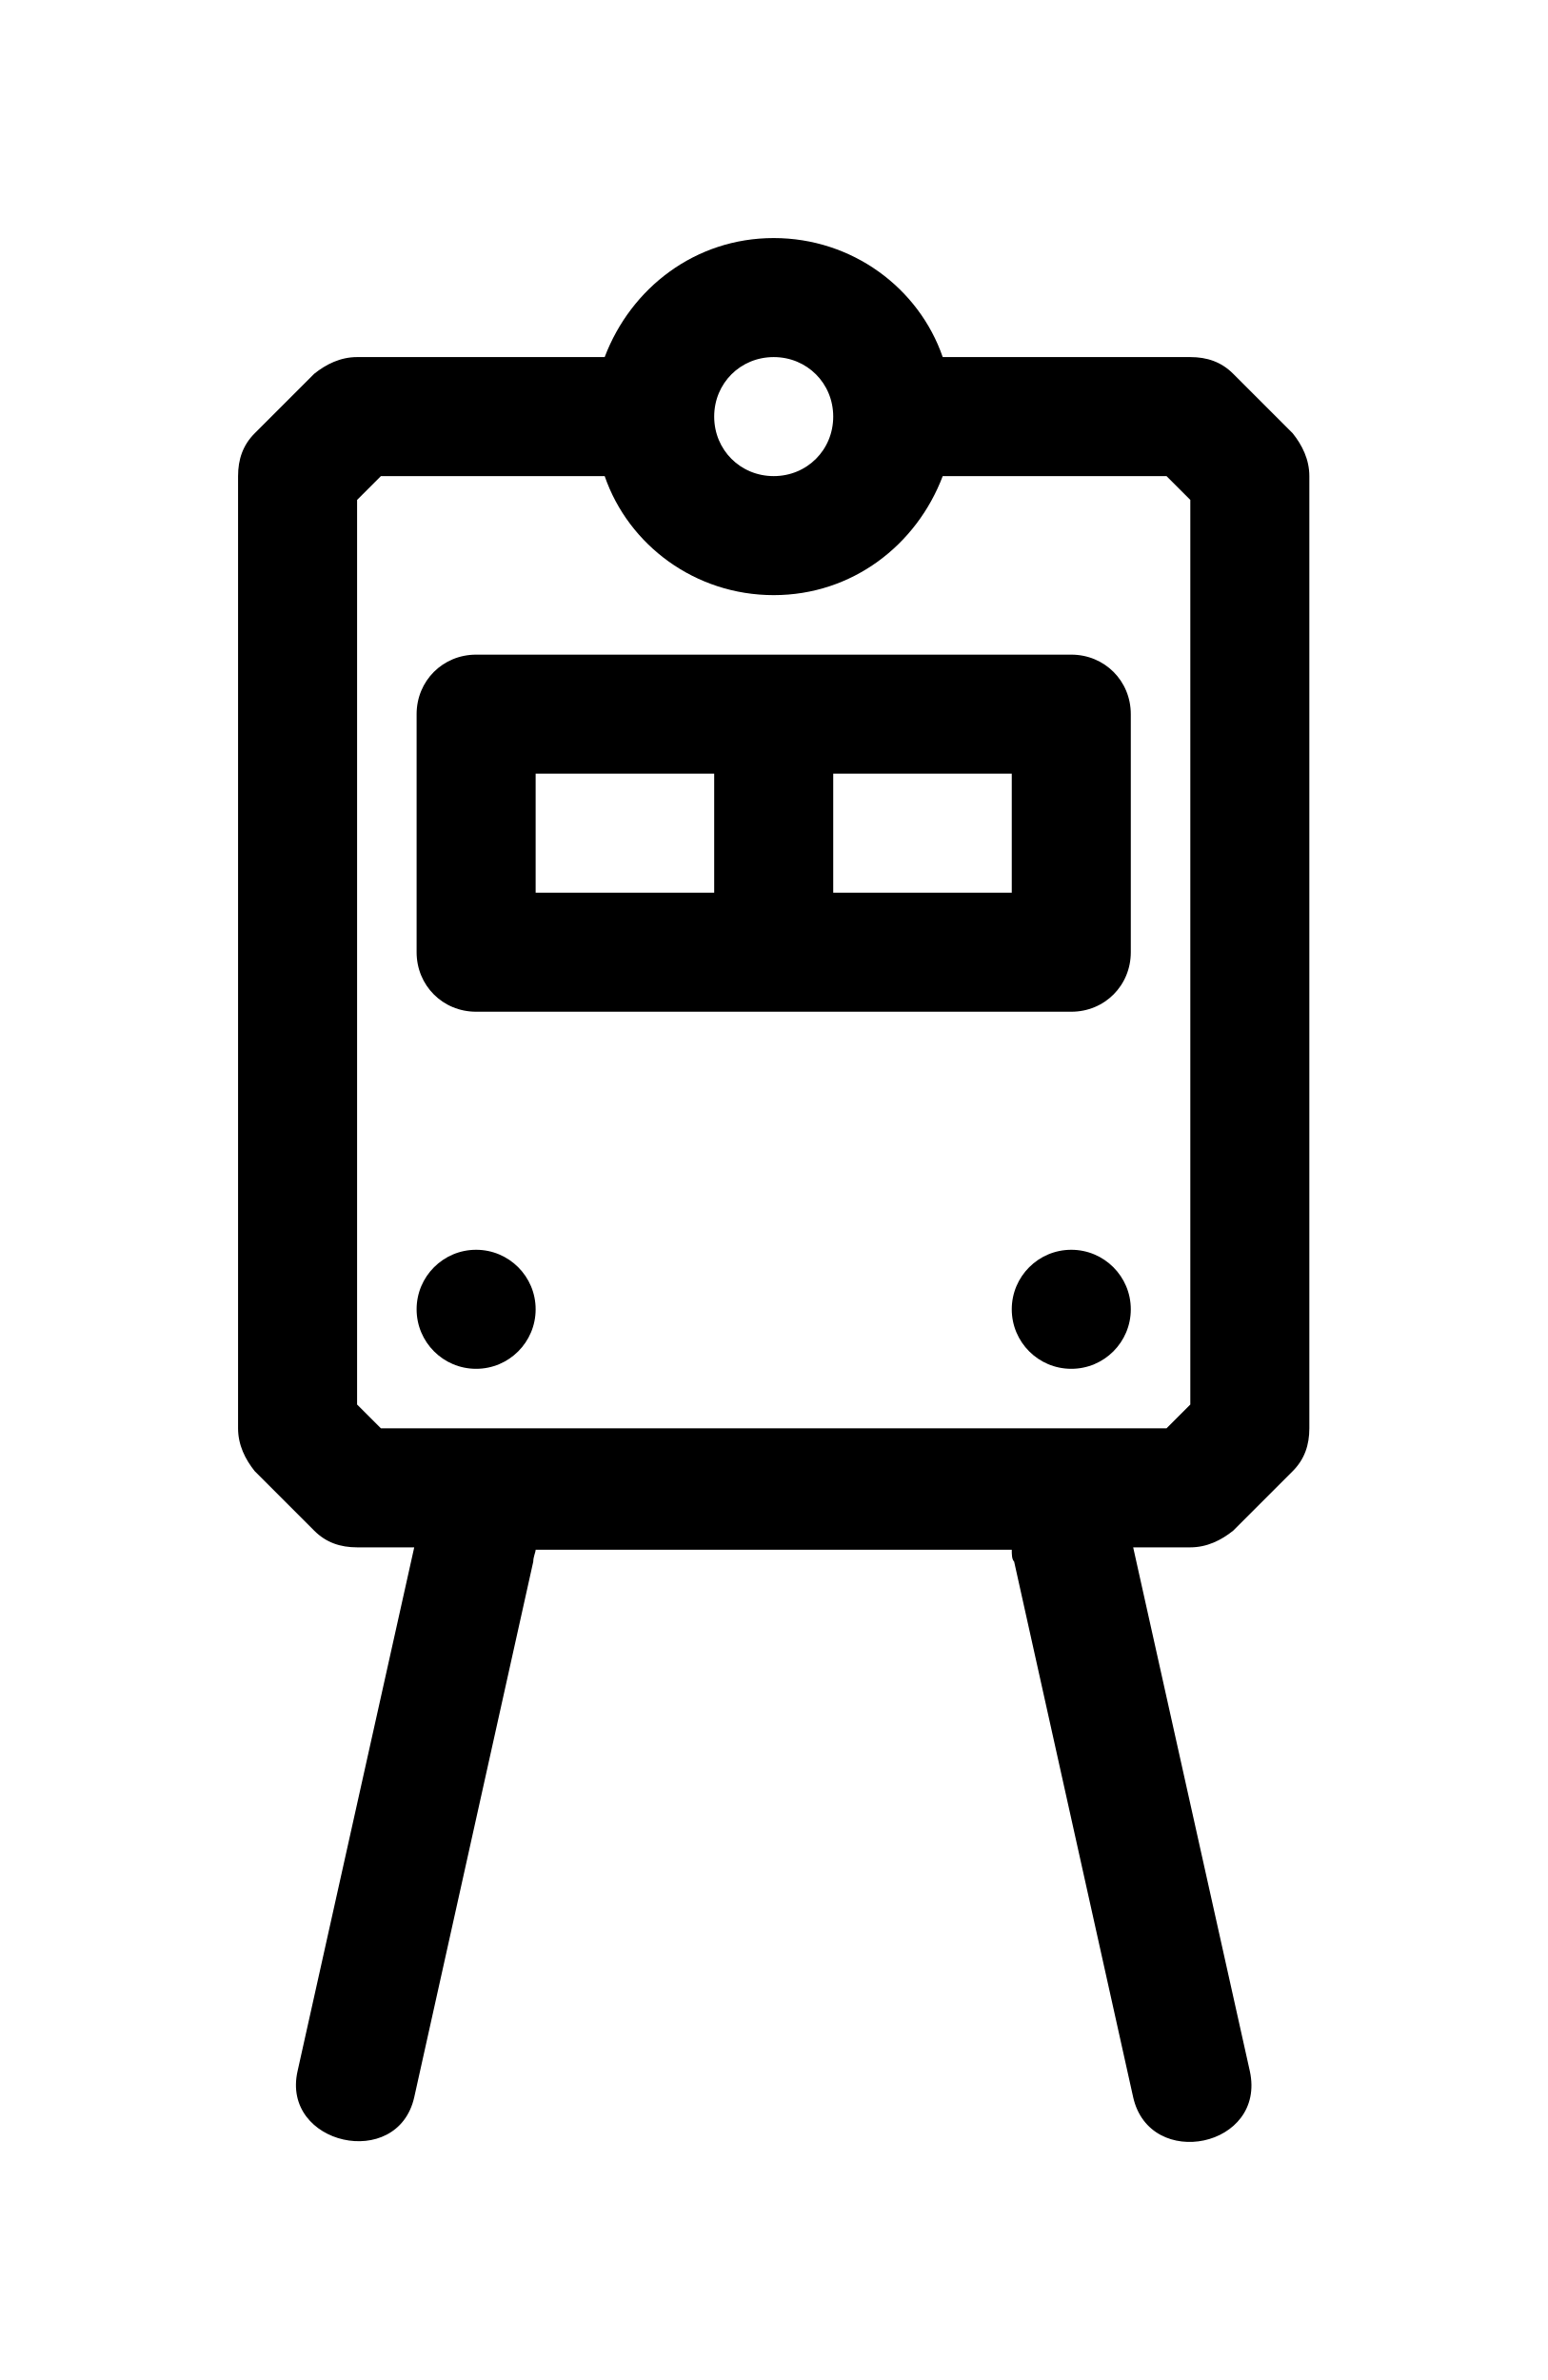
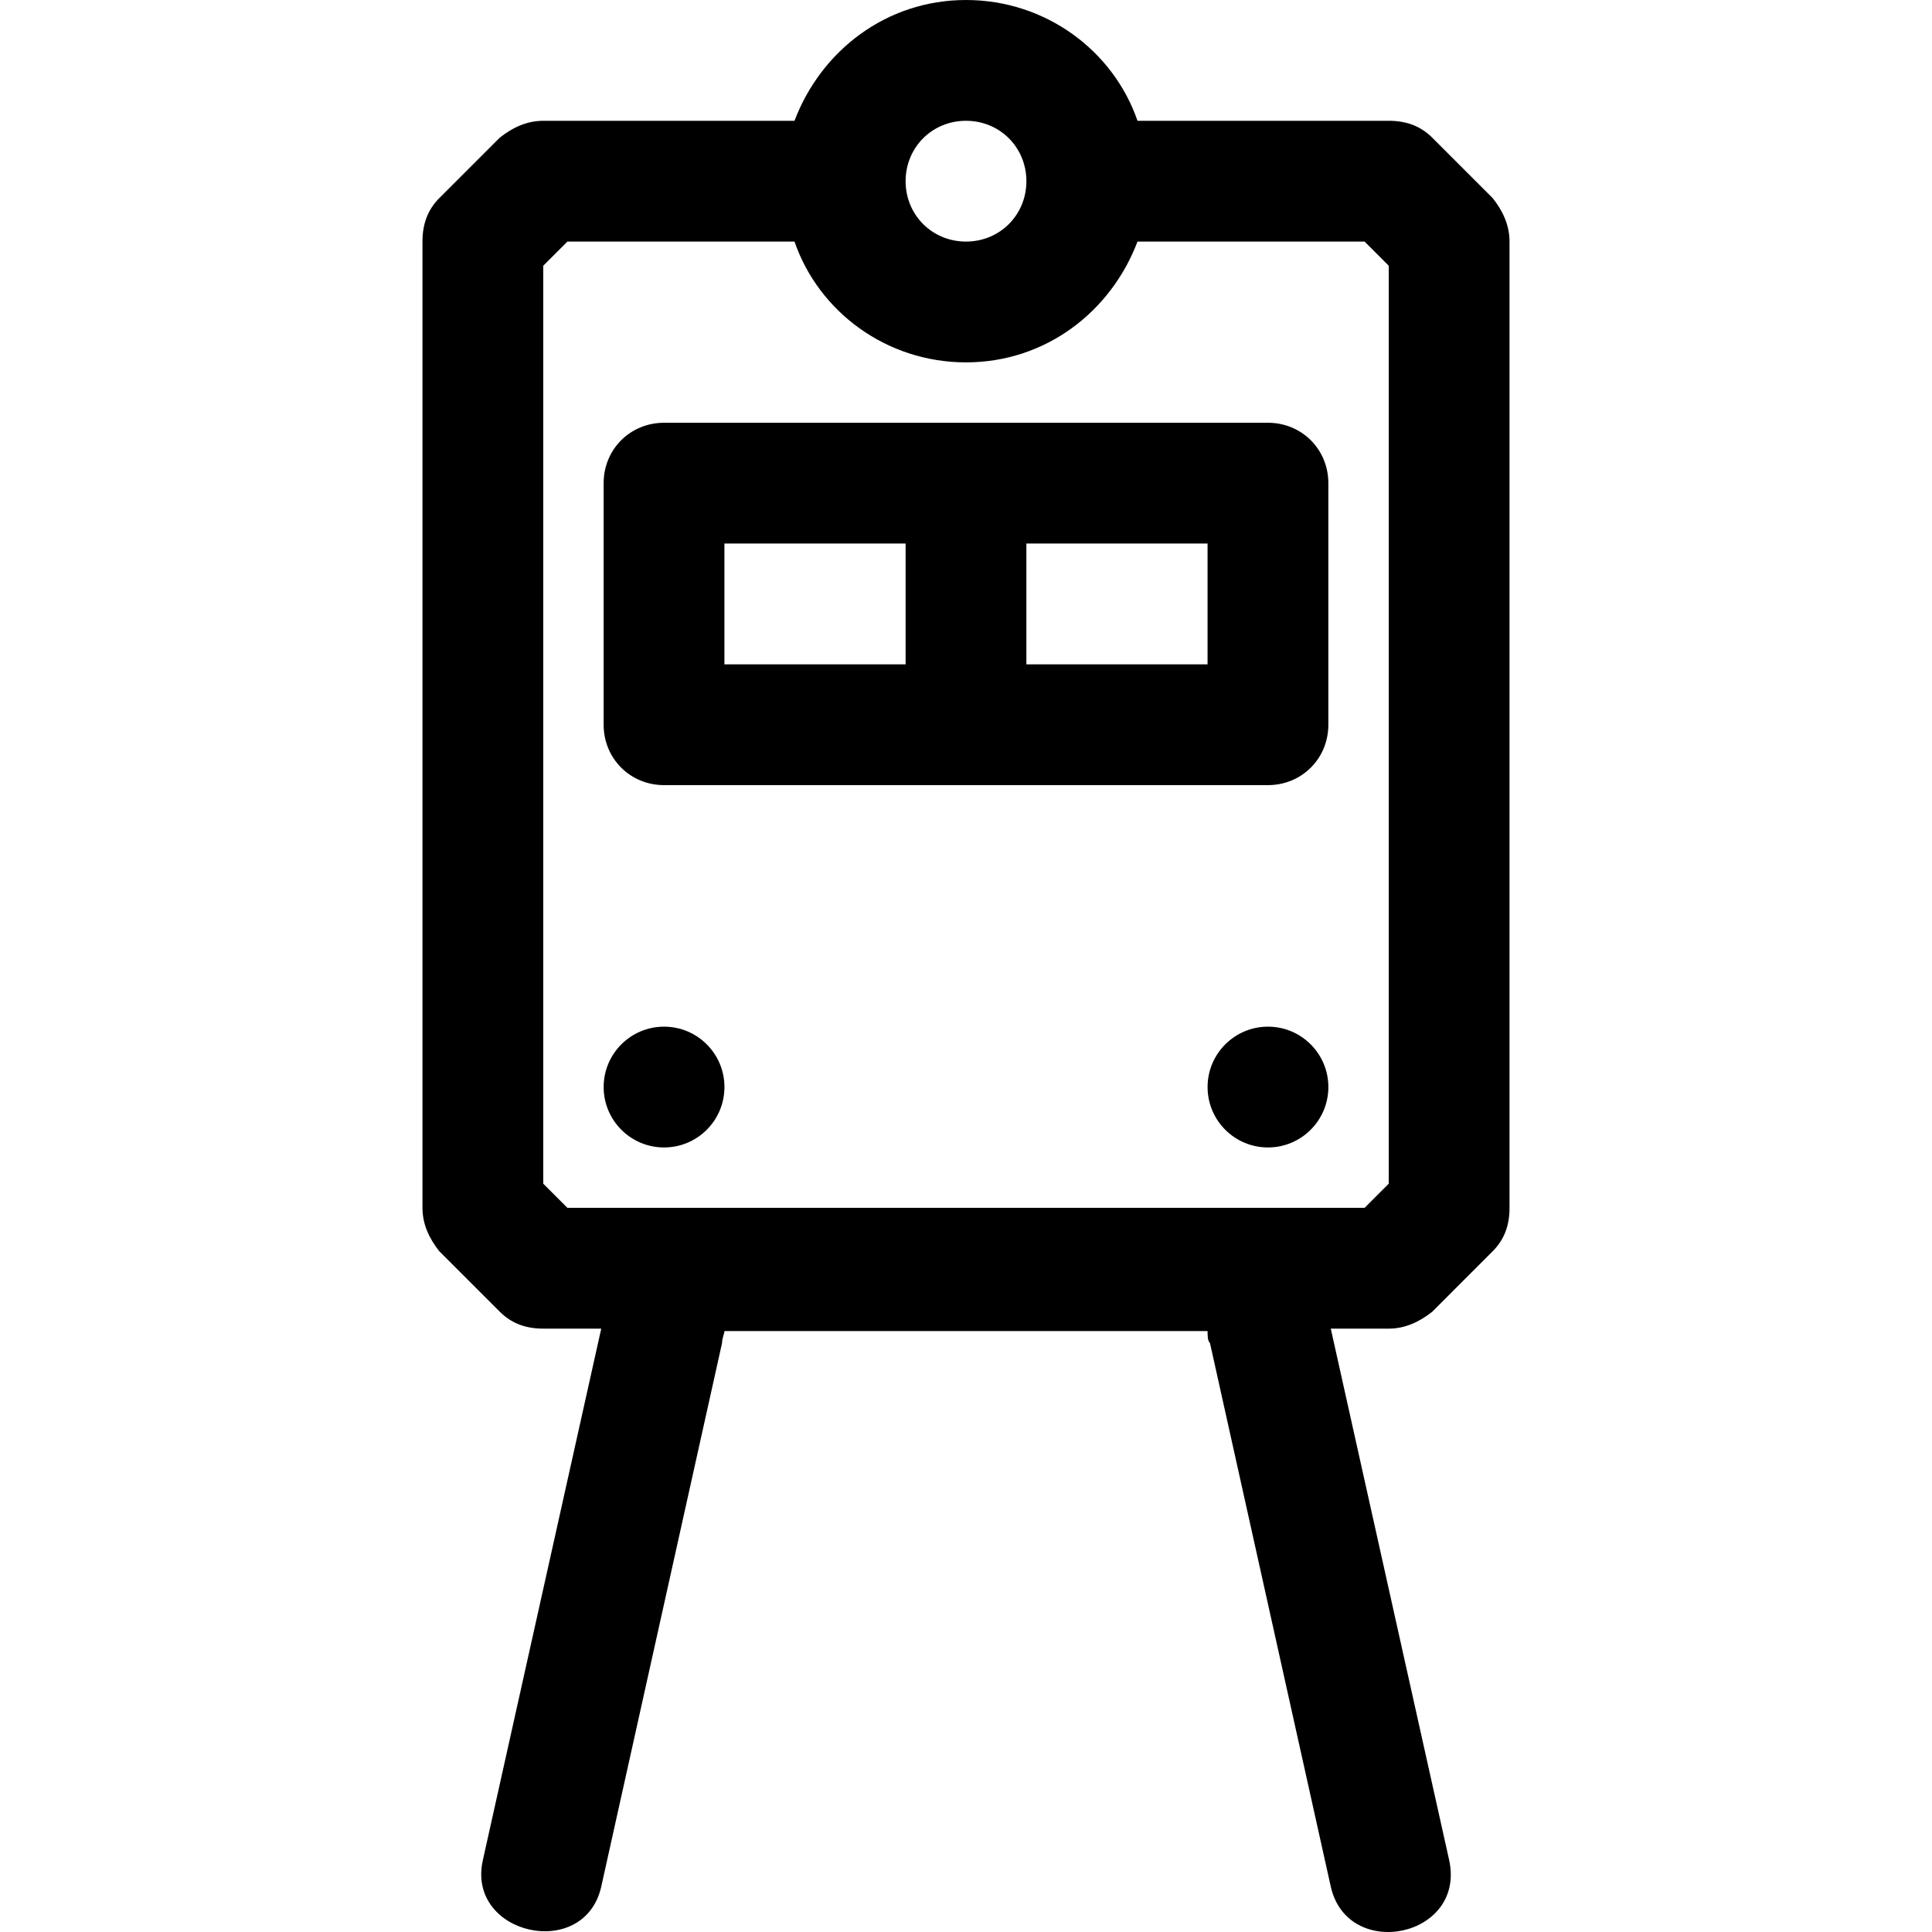
- <svg xmlns="http://www.w3.org/2000/svg" version="1.1" x="0px" y="0px" viewBox="0 0 65 99.977" enable-background="new 0 0 100 100" xml:space="preserve" id="svg2" width="65" height="99.977">
+ <svg xmlns="http://www.w3.org/2000/svg" version="1.1" x="0px" y="0px" viewBox="0 0 100 100" enable-background="new 0 0 100 100" xml:space="preserve" id="svg2" width="100" height="100">
  <defs id="defs18" />
-   <path d="m 13.2,64.3 c 0.5,0.5 1.1,0.7 1.8,0.7 l 2.4,0 -4.9,22 c -0.7,3.1 4.2,4.2 4.9,1.1 l 5,-22.5 c 0,-0.2 0.1,-0.4 0.1,-0.5 l 20,0 c 0,0.2 0,0.4 0.1,0.5 l 5,22.5 c 0.7,3.1 5.6,2.1 4.9,-1.1 L 47.6,65 50,65 c 0.7,0 1.3,-0.3 1.8,-0.7 l 2.5,-2.5 C 54.8,61.3 55,60.7 55,60 l 0,-40 c 0,-0.7 -0.3,-1.3 -0.7,-1.8 L 51.8,15.7 C 51.3,15.2 50.7,15 50,15 l -10.4,0 c -1,-2.9 -3.8,-5 -7.1,-5 -3.3,0 -6,2.1 -7.1,5 L 15,15 c -0.7,0 -1.3,0.3 -1.8,0.7 l -2.5,2.5 C 10.2,18.7 10,19.3 10,20 l 0,40 c 0,0.7 0.3,1.3 0.7,1.8 l 2.5,2.5 z M 32.5,15 C 33.9,15 35,16.1 35,17.5 35,18.9 33.9,20 32.5,20 31.1,20 30,18.9 30,17.5 30,16.1 31.1,15 32.5,15 Z m -17.5,6 1,-1 9.4,0 c 1,2.9 3.8,5 7.1,5 3.3,0 6,-2.1 7.1,-5 l 9.4,0 1,1 0,38 -1,1 -33,0 -1,-1 0,-38 z" id="path4" />
-   <path d="m 20,42.5 25,0 c 1.4,0 2.5,-1.1 2.5,-2.5 l 0,-10 c 0,-1.4 -1.1,-2.5 -2.5,-2.5 l -25,0 c -1.4,0 -2.5,1.1 -2.5,2.5 l 0,10 c 0,1.4 1.1,2.5 2.5,2.5 z m 15,-10 7.5,0 0,5 -7.5,0 0,-5 z m -12.5,0 7.5,0 0,5 -7.5,0 0,-5 z" id="path6" />
-   <circle cx="20" cy="55" r="2.5" id="circle8" />
-   <circle cx="45" cy="55" r="2.5" id="circle10" />
+   <path d="m 50,2.6832484e-4 c -4.126,0 -7.502,2.626 -8.877,6.252 l -13.004,0 c -0.875,0 -1.626,0.374 -2.252,0.874 L 22.741,10.252 C 22.116,10.877 21.867,11.629 21.867,12.504 l 0,50.014 c 0,0.875 0.374,1.624 0.874,2.249 l 3.126,3.126 c 0.625,0.625 1.376,0.877 2.252,0.877 l 3.001,0 -6.127,27.508 c -0.875,3.876 5.252,5.251 6.127,1.375 l 6.252,-28.133 c 0,-0.25 0.125,-0.5 0.125,-0.625 l 25.007,0 c 0,0.25 -4.89e-4,0.5 0.125,0.625 l 6.252,28.133 c 0.875,3.876 7.002,2.626 6.127,-1.375 l -6.127,-27.508 3.001,0 c 0.875,0 1.626,-0.377 2.252,-0.877 L 77.259,64.767 C 77.884,64.142 78.133,63.393 78.133,62.518 l 0,-50.014 c 0,-0.875 -0.374,-1.626 -0.874,-2.252 L 74.133,7.126 C 73.508,6.501 72.756,6.252 71.881,6.252 l -13.004,0 C 57.627,2.626 54.126,2.6707484e-4 50,2.6832484e-4 Z M 50,6.252 c 1.75,0 3.126,1.375 3.126,3.126 0,1.75 -1.375,3.126 -3.126,3.126 -1.75,0 -3.126,-1.375 -3.126,-3.126 0,-1.75 1.375,-3.126 3.126,-3.126 z m -20.631,6.252 11.754,0 c 1.25,3.626 4.751,6.252 8.877,6.252 4.126,0 7.502,-2.626 8.877,-6.252 l 11.754,0 1.25,1.25 0,47.514 -1.25,1.25 -41.262,0 -1.25,-1.25 0,-47.514 1.25,-1.25 z m 5.001,9.378 c -1.75,0 -3.126,1.375 -3.126,3.126 l 0,12.504 c 0,1.75 1.375,3.126 3.126,3.126 l 31.259,0 c 1.75,0 3.126,-1.375 3.126,-3.126 l 0,-12.504 c 0,-1.75 -1.375,-3.126 -3.126,-3.126 l -31.259,0 z m 3.126,6.252 9.378,0 0,6.252 -9.378,0 0,-6.252 z m 15.629,0 9.378,0 0,6.252 -9.378,0 0,-6.252 z M 34.371,53.14 a 3.126,3.126 0 0 0 -3.126,3.126 3.126,3.126 0 0 0 3.126,3.126 3.126,3.126 0 0 0 3.126,-3.126 3.126,3.126 0 0 0 -3.126,-3.126 z m 31.259,0 a 3.126,3.126 0 0 0 -3.126,3.126 3.126,3.126 0 0 0 3.126,3.126 3.126,3.126 0 0 0 3.126,-3.126 3.126,3.126 0 0 0 -3.126,-3.126 z" id="path4" />
</svg>
